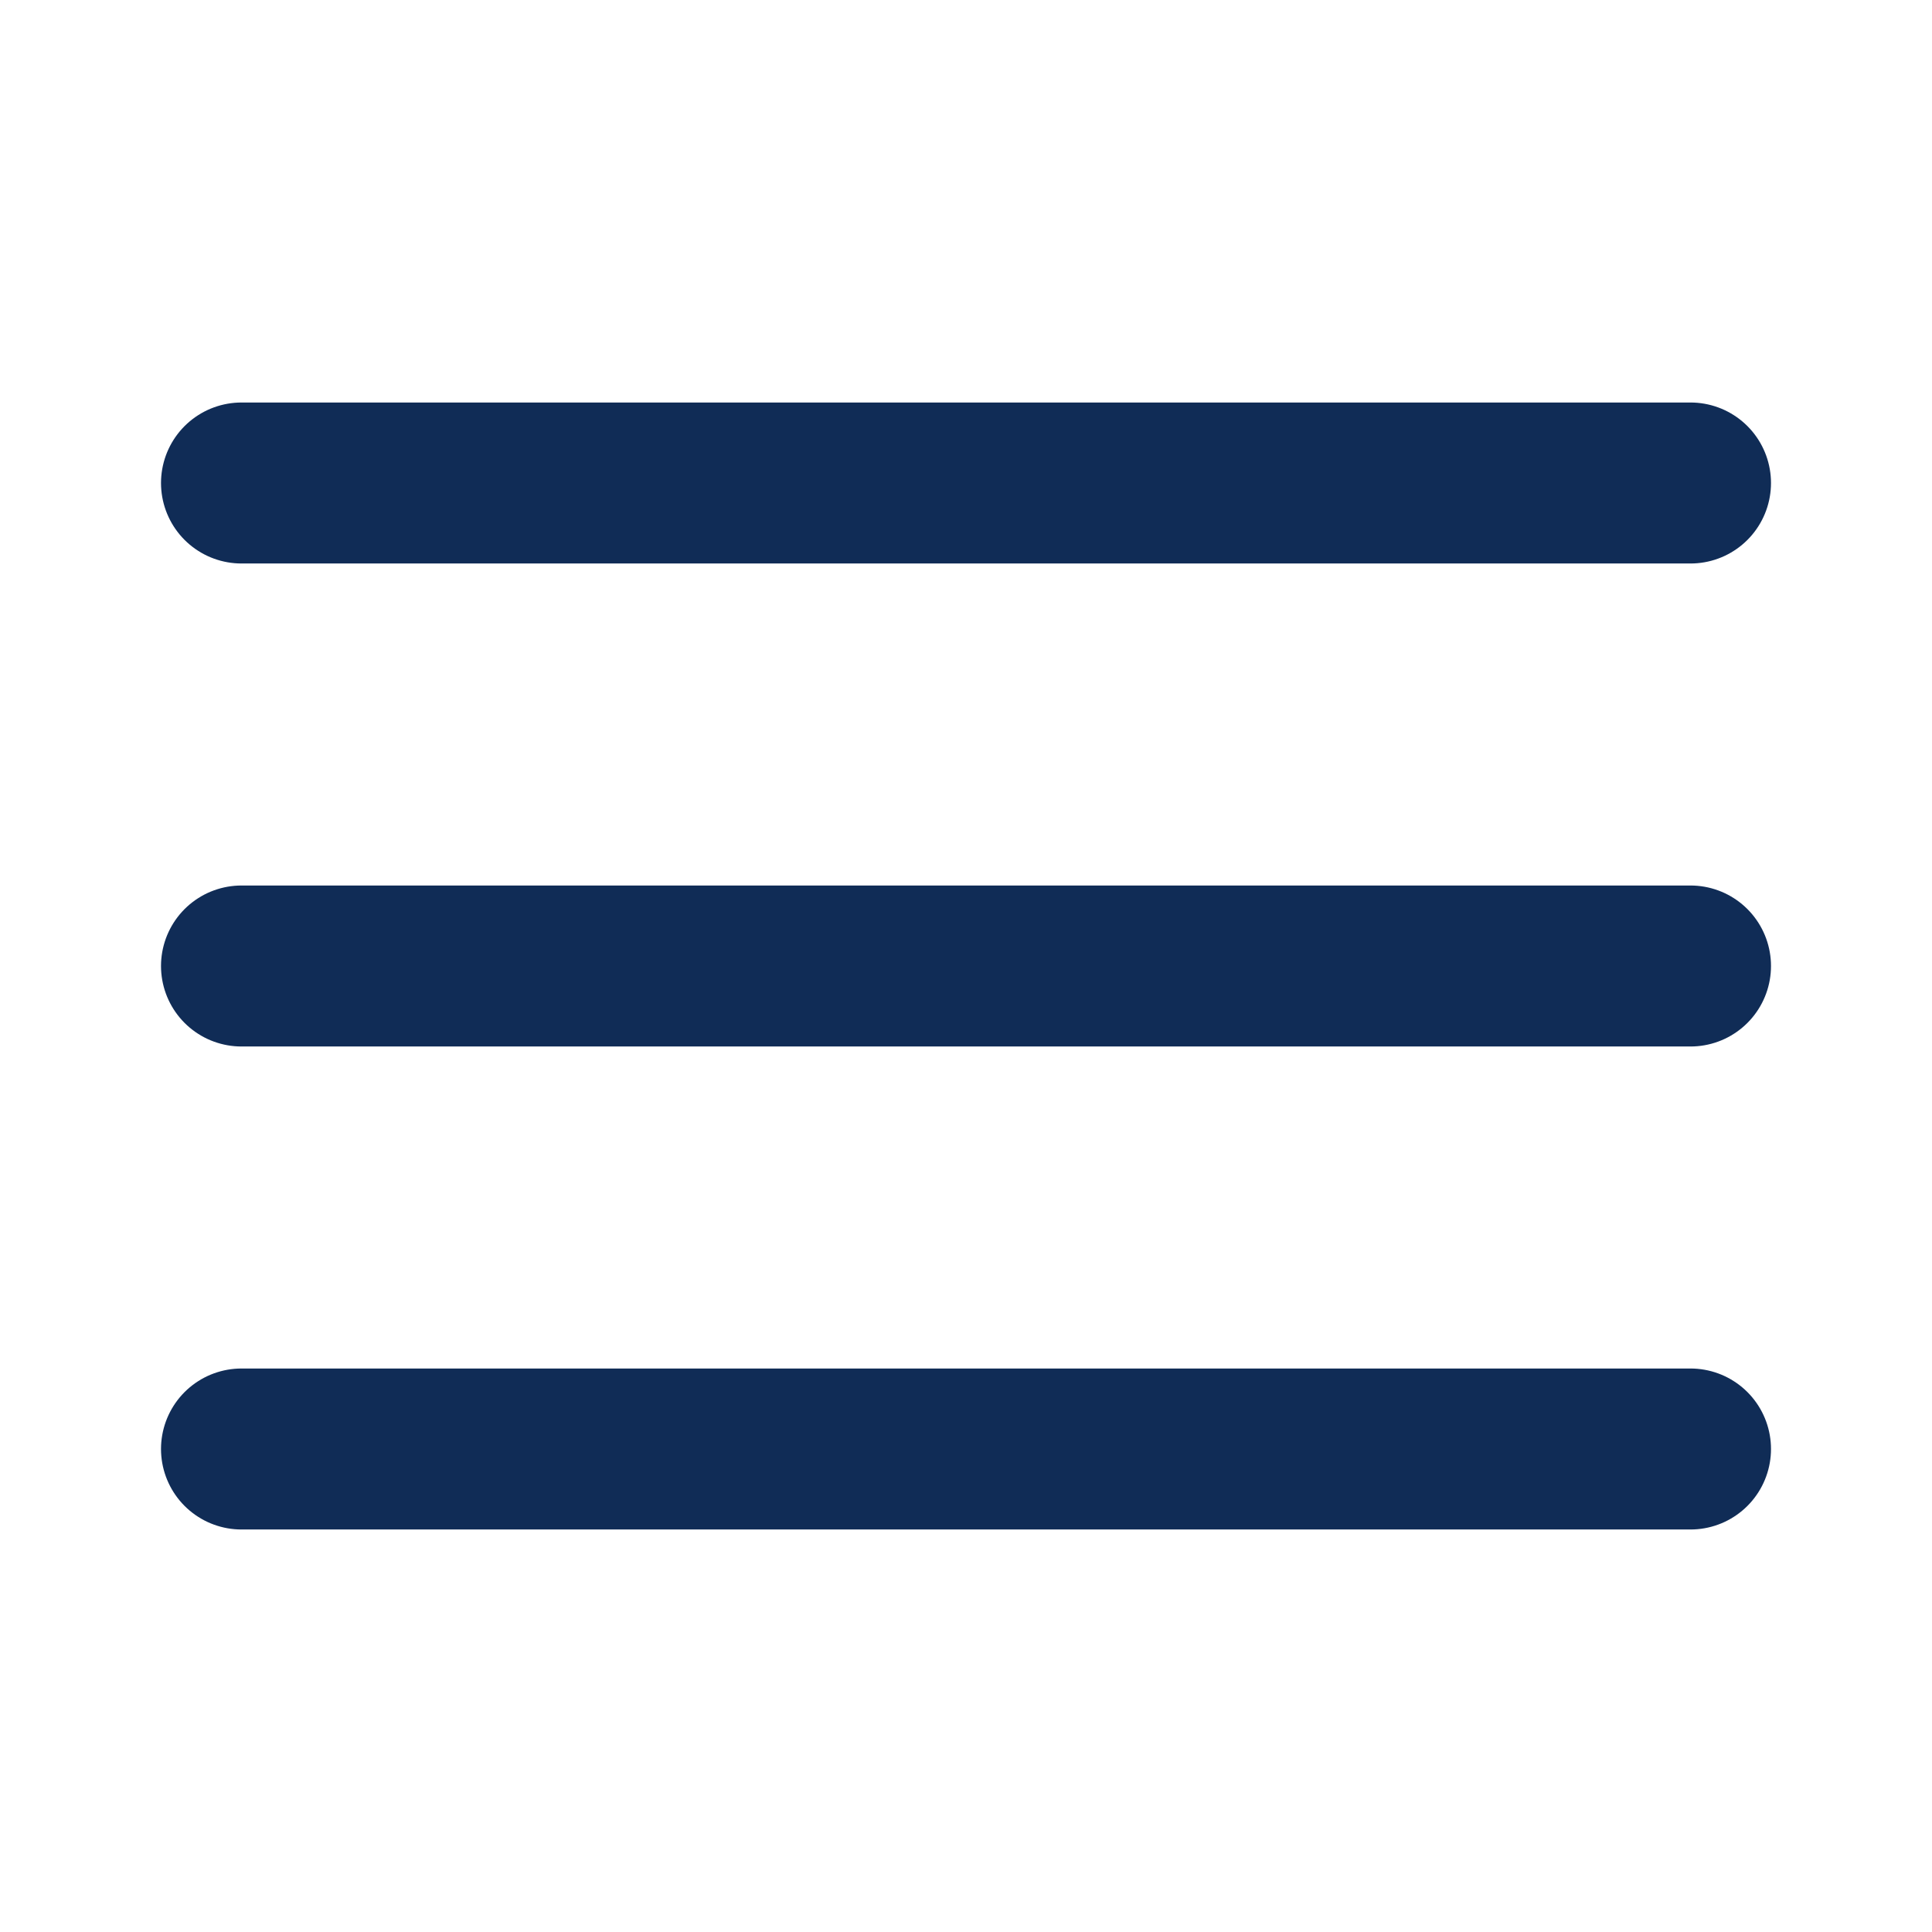
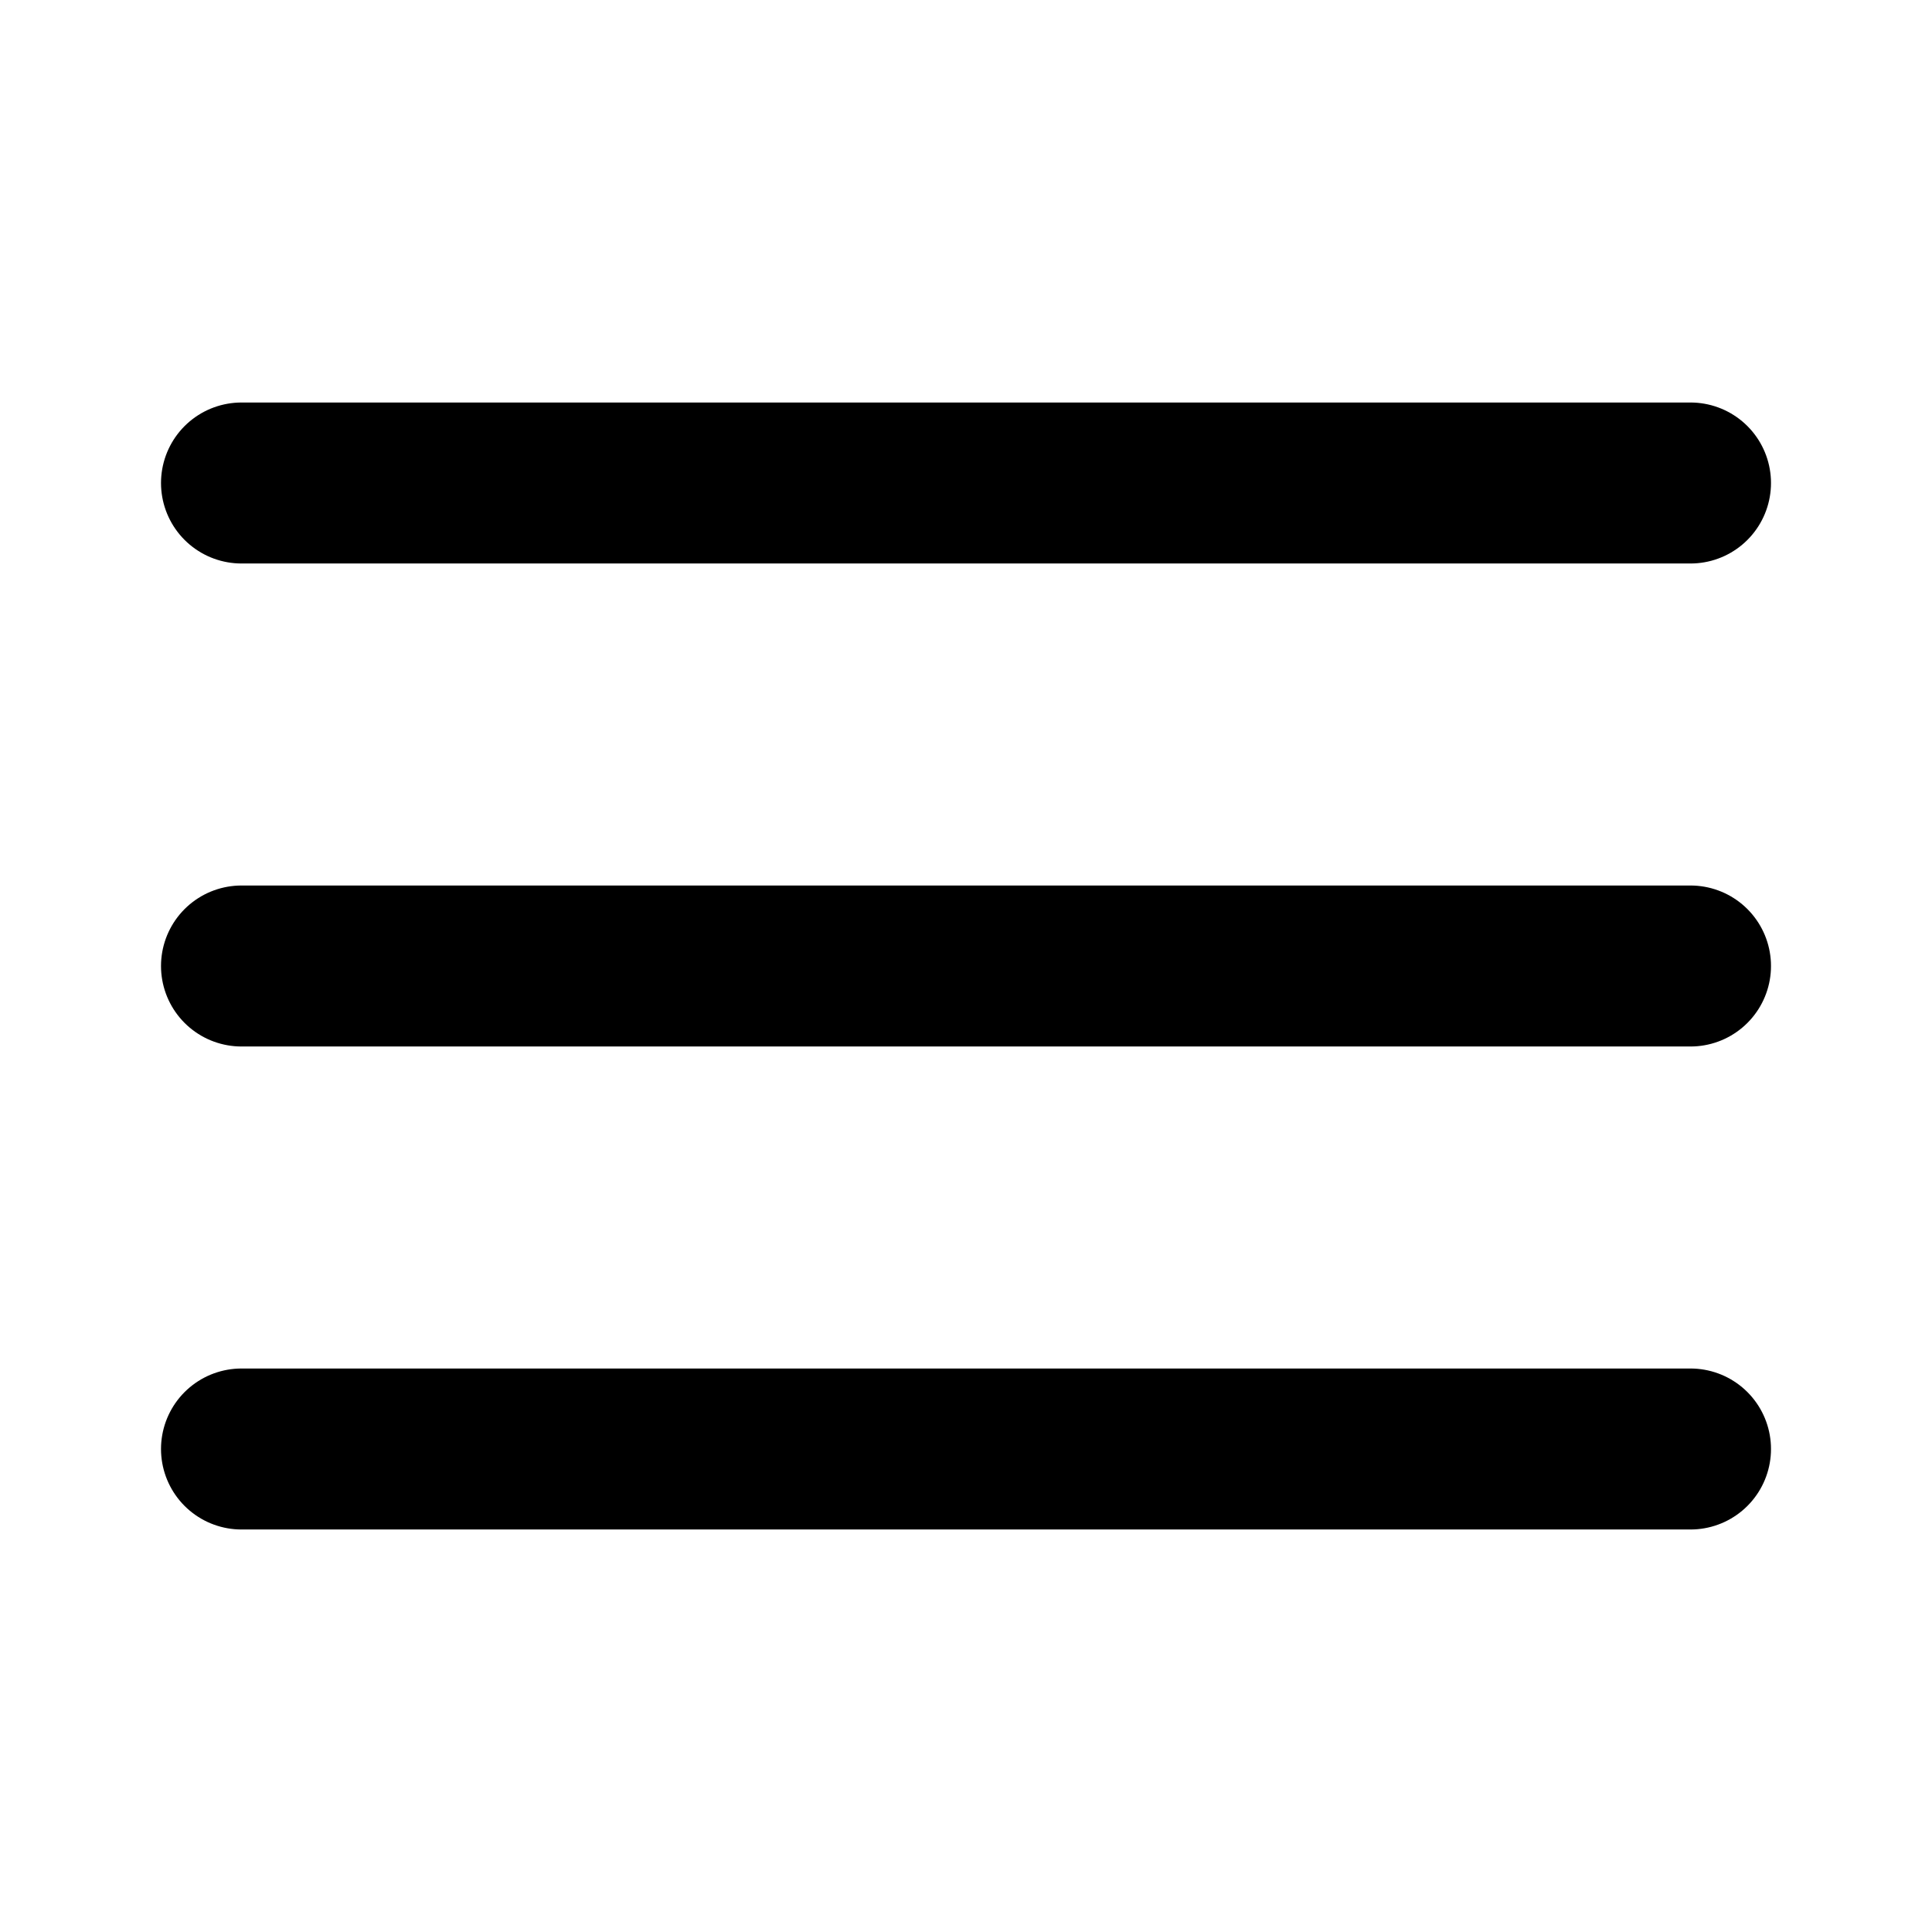
<svg xmlns="http://www.w3.org/2000/svg" width="46" height="46" viewBox="0 0 46 46" fill="none">
-   <path d="M5.75 23H40.25" stroke="#102C56" stroke-width="3.833" stroke-linecap="round" stroke-linejoin="round" />
-   <path d="M5.75 11.5H40.25" stroke="#102C56" stroke-width="3.833" stroke-linecap="round" stroke-linejoin="round" />
-   <path d="M5.75 34.5H40.25" stroke="#102C56" stroke-width="3.833" stroke-linecap="round" stroke-linejoin="round" />
+   <path d="M5.75 23H40.25" stroke="currentColor" stroke-width="3.833" stroke-linecap="round" stroke-linejoin="round" />
+   <path d="M5.75 11.5H40.25" stroke="currentColor" stroke-width="3.833" stroke-linecap="round" stroke-linejoin="round" />
+   <path d="M5.75 34.5H40.25" stroke="currentColor" stroke-width="3.833" stroke-linecap="round" stroke-linejoin="round" />
</svg>
